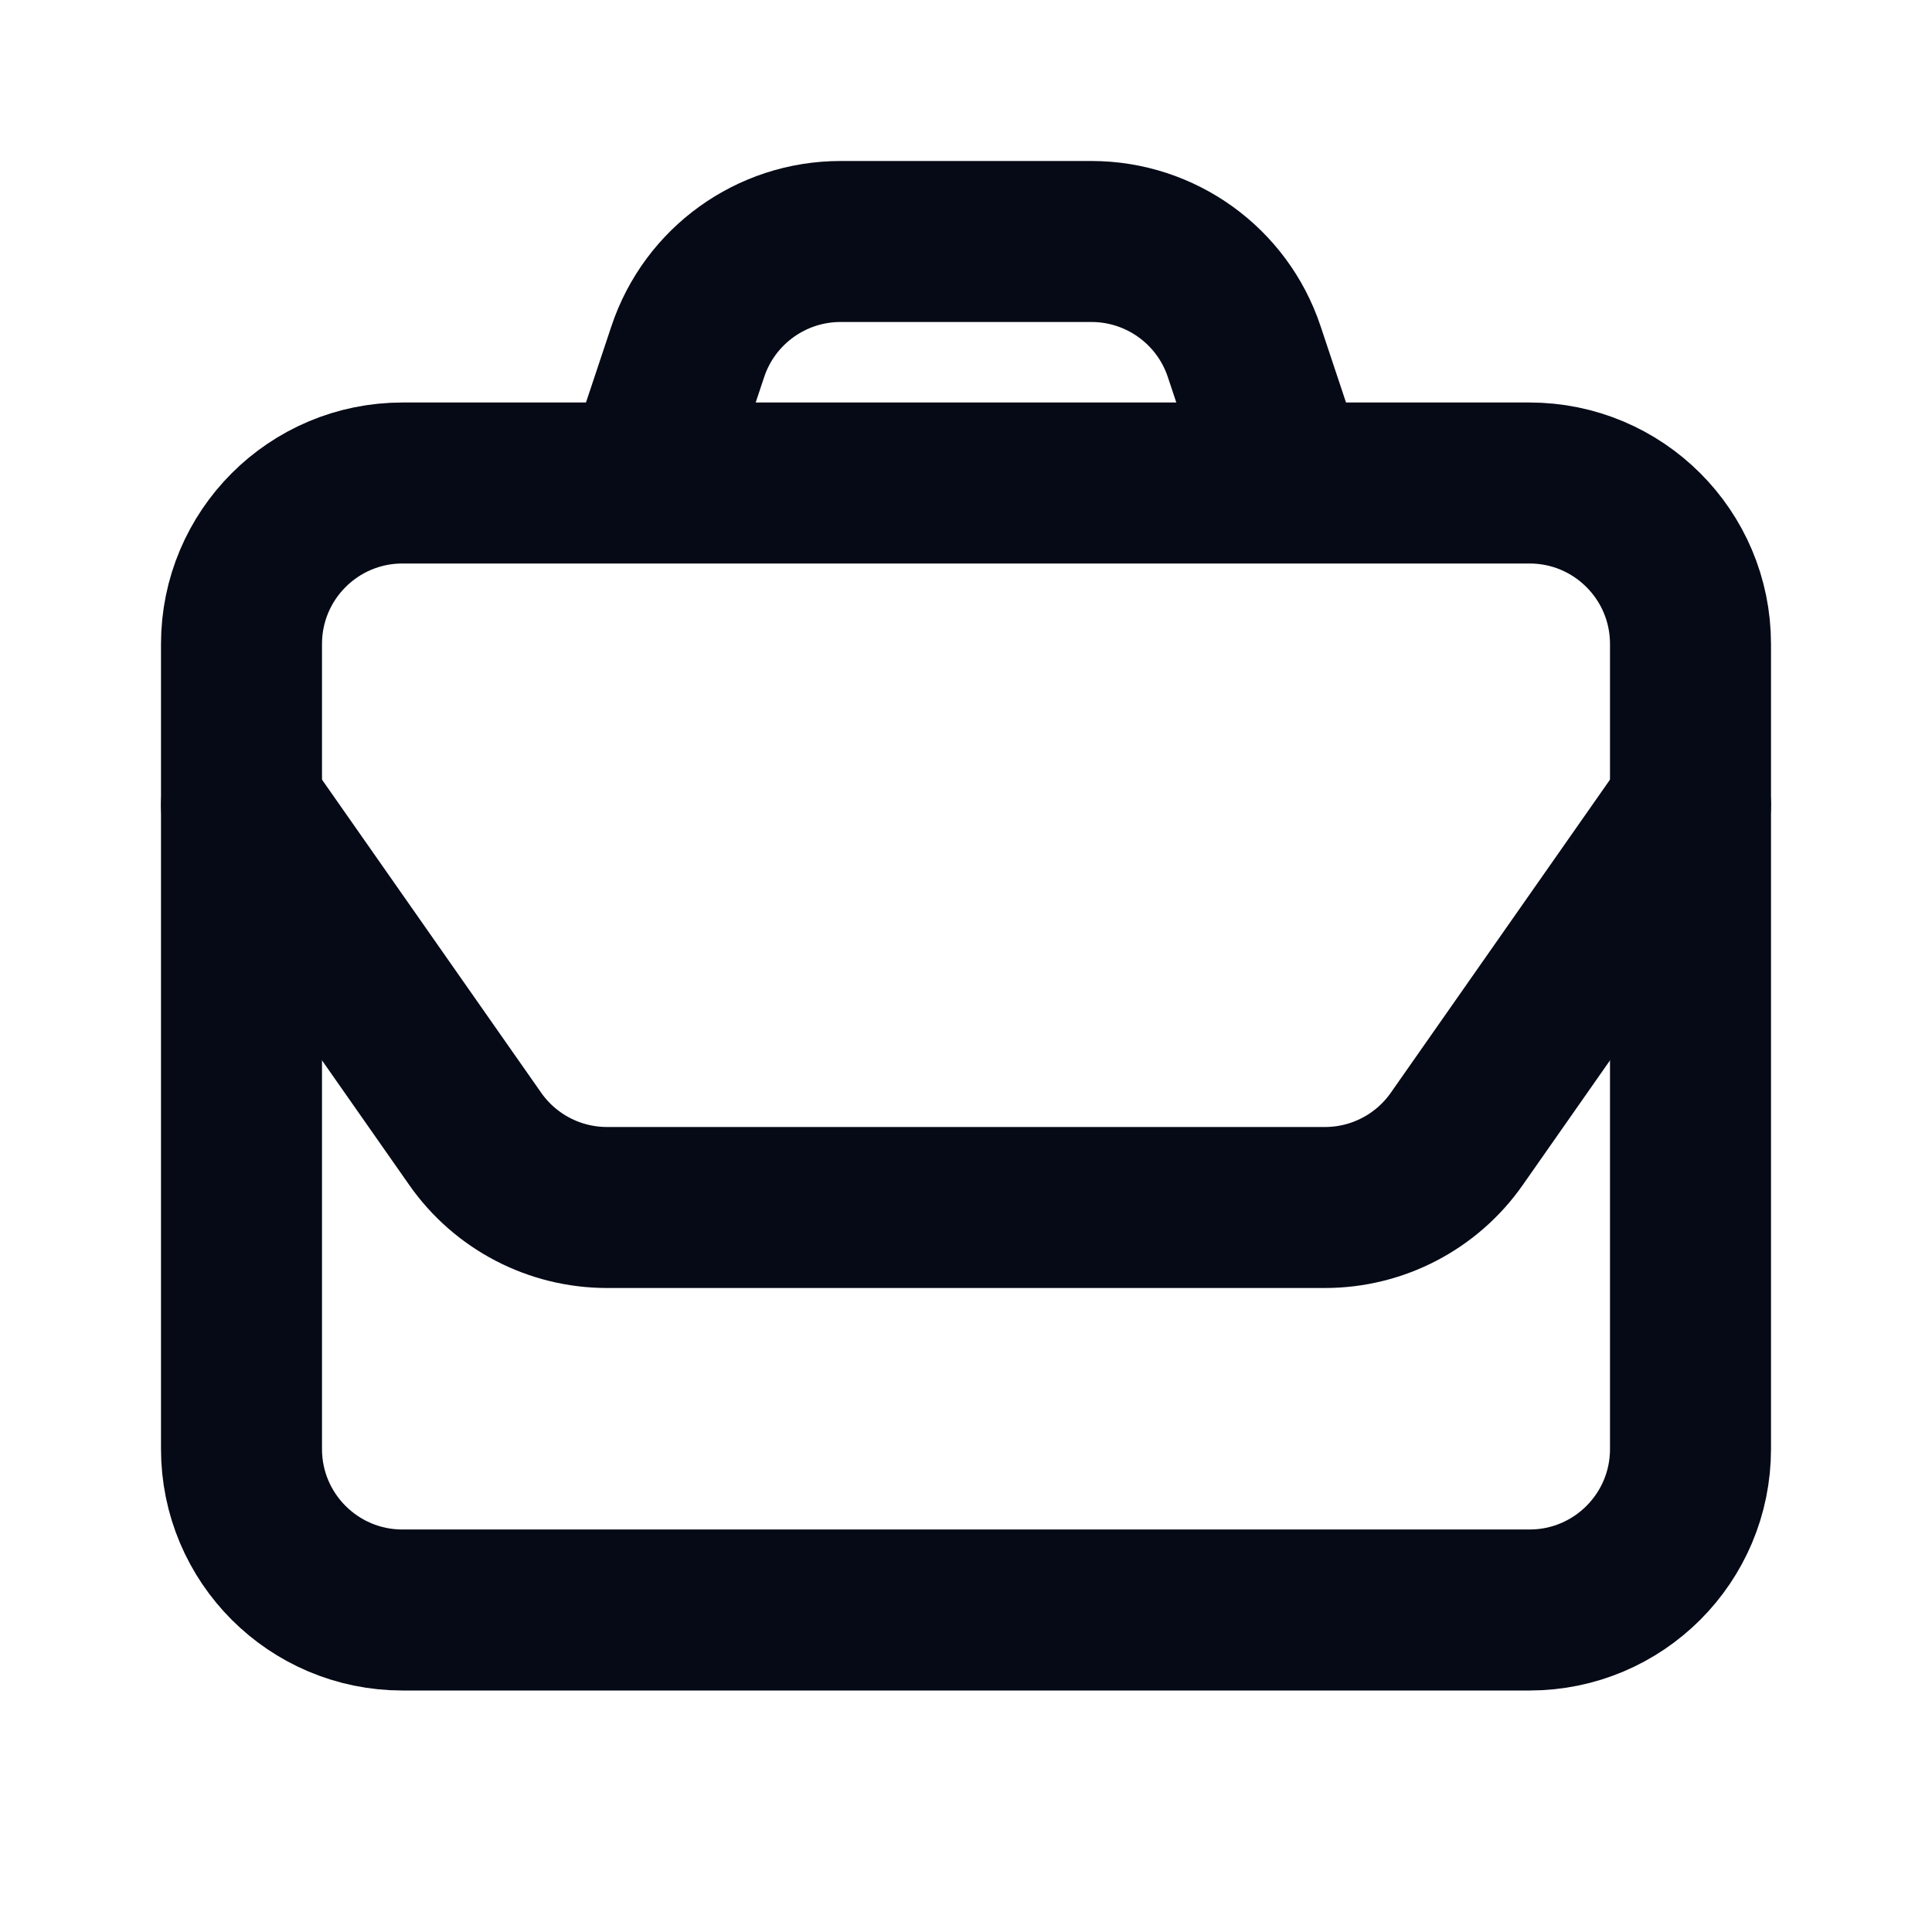
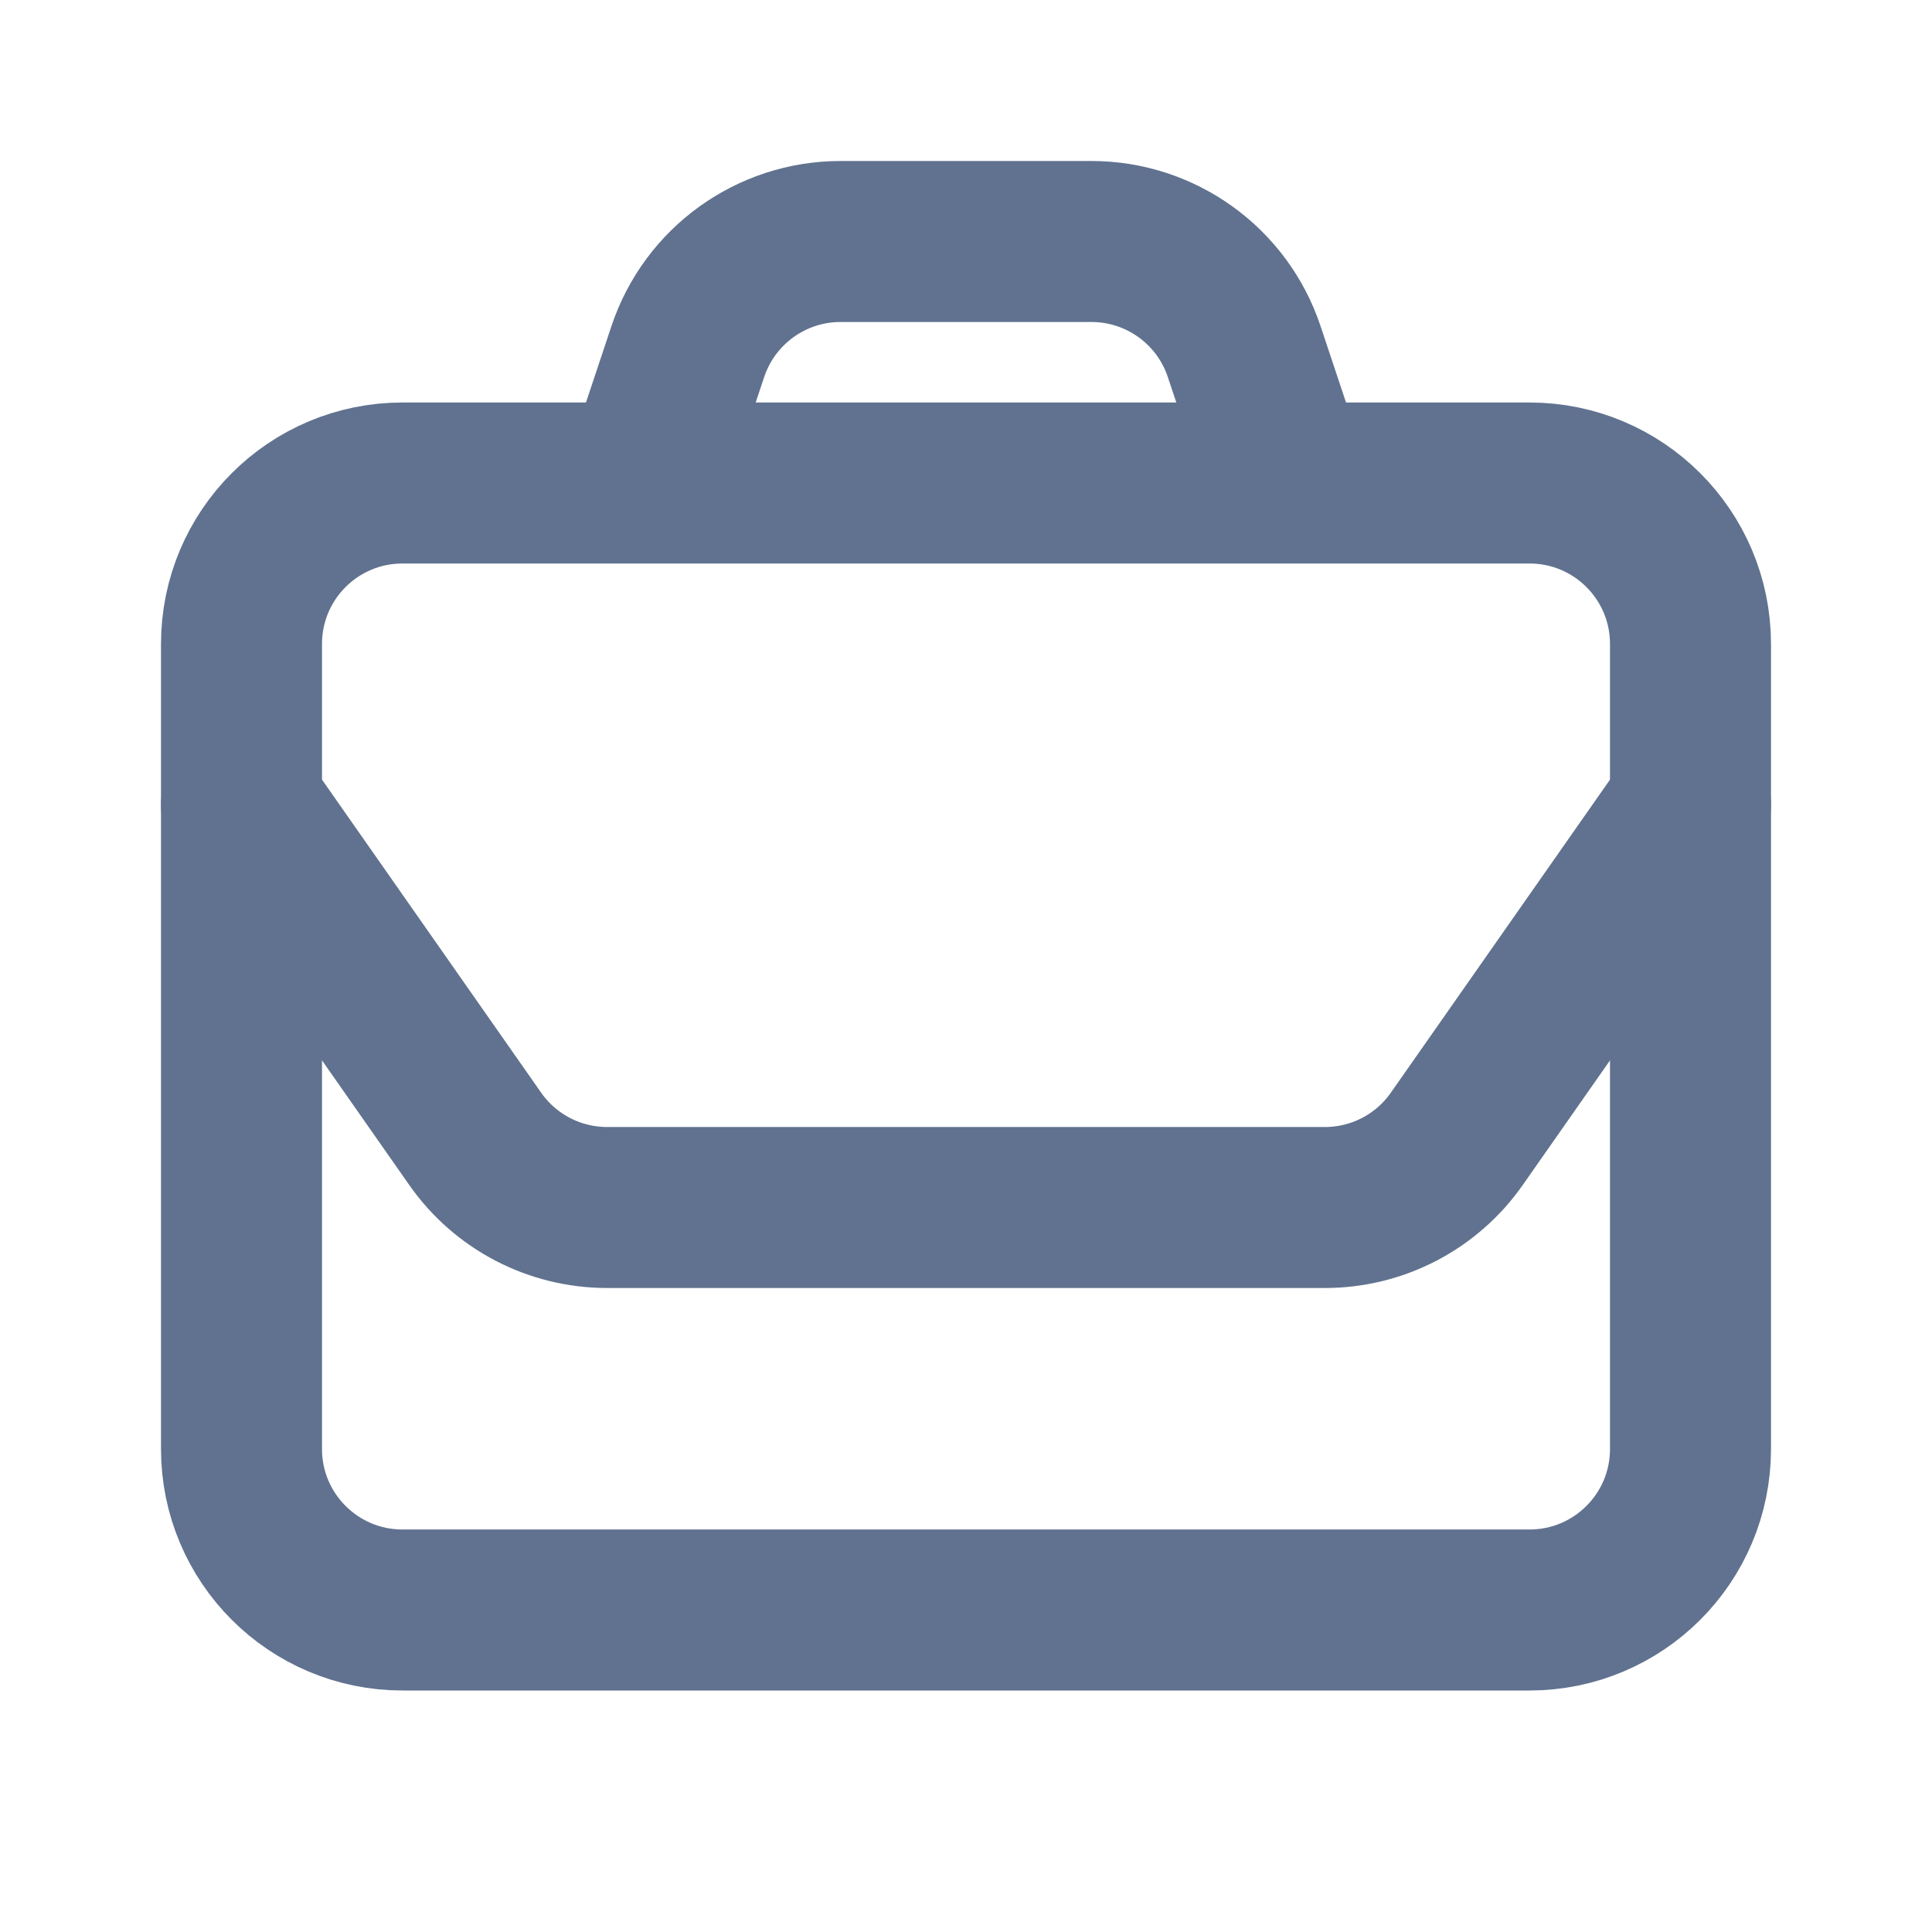
- <svg xmlns="http://www.w3.org/2000/svg" width="24" height="24" viewBox="0 0 24 24" fill="none">
-   <path d="M3 8C3 6.895 3.895 6 5 6H19C20.105 6 21 6.895 21 8V18C21 19.105 20.105 20 19 20H5C3.895 20 3 19.105 3 18V8Z" stroke="#060A16" stroke-width="2" stroke-linejoin="round" />
-   <path d="M16 6L15.456 4.368C15.184 3.551 14.419 3 13.559 3H10.441C9.581 3 8.816 3.551 8.544 4.368L8 6" stroke="#060A16" stroke-width="2" stroke-linejoin="round" />
-   <path d="M21 10L18.097 14.147C17.723 14.682 17.111 15 16.459 15H7.541C6.889 15 6.277 14.682 5.903 14.147L3 10" stroke="#060A16" stroke-width="2" stroke-linecap="round" stroke-linejoin="round" />
+ <svg xmlns="http://www.w3.org/2000/svg" width="14" height="14" viewBox="0 0 24 24" fill="none">
+   <path d="M3 8C3 6.895 3.895 6 5 6H19C20.105 6 21 6.895 21 8V18C21 19.105 20.105 20 19 20H5C3.895 20 3 19.105 3 18V8Z" stroke="#60728F" stroke-width="2" stroke-linejoin="round" />
+   <path d="M16 6L15.456 4.368C15.184 3.551 14.419 3 13.559 3H10.441C9.581 3 8.816 3.551 8.544 4.368L8 6" stroke="#60728F" stroke-width="2" stroke-linejoin="round" />
+   <path d="M21 10L18.097 14.147C17.723 14.682 17.111 15 16.459 15H7.541C6.889 15 6.277 14.682 5.903 14.147L3 10" stroke="#60728F" stroke-width="2" stroke-linecap="round" stroke-linejoin="round" />
</svg>
